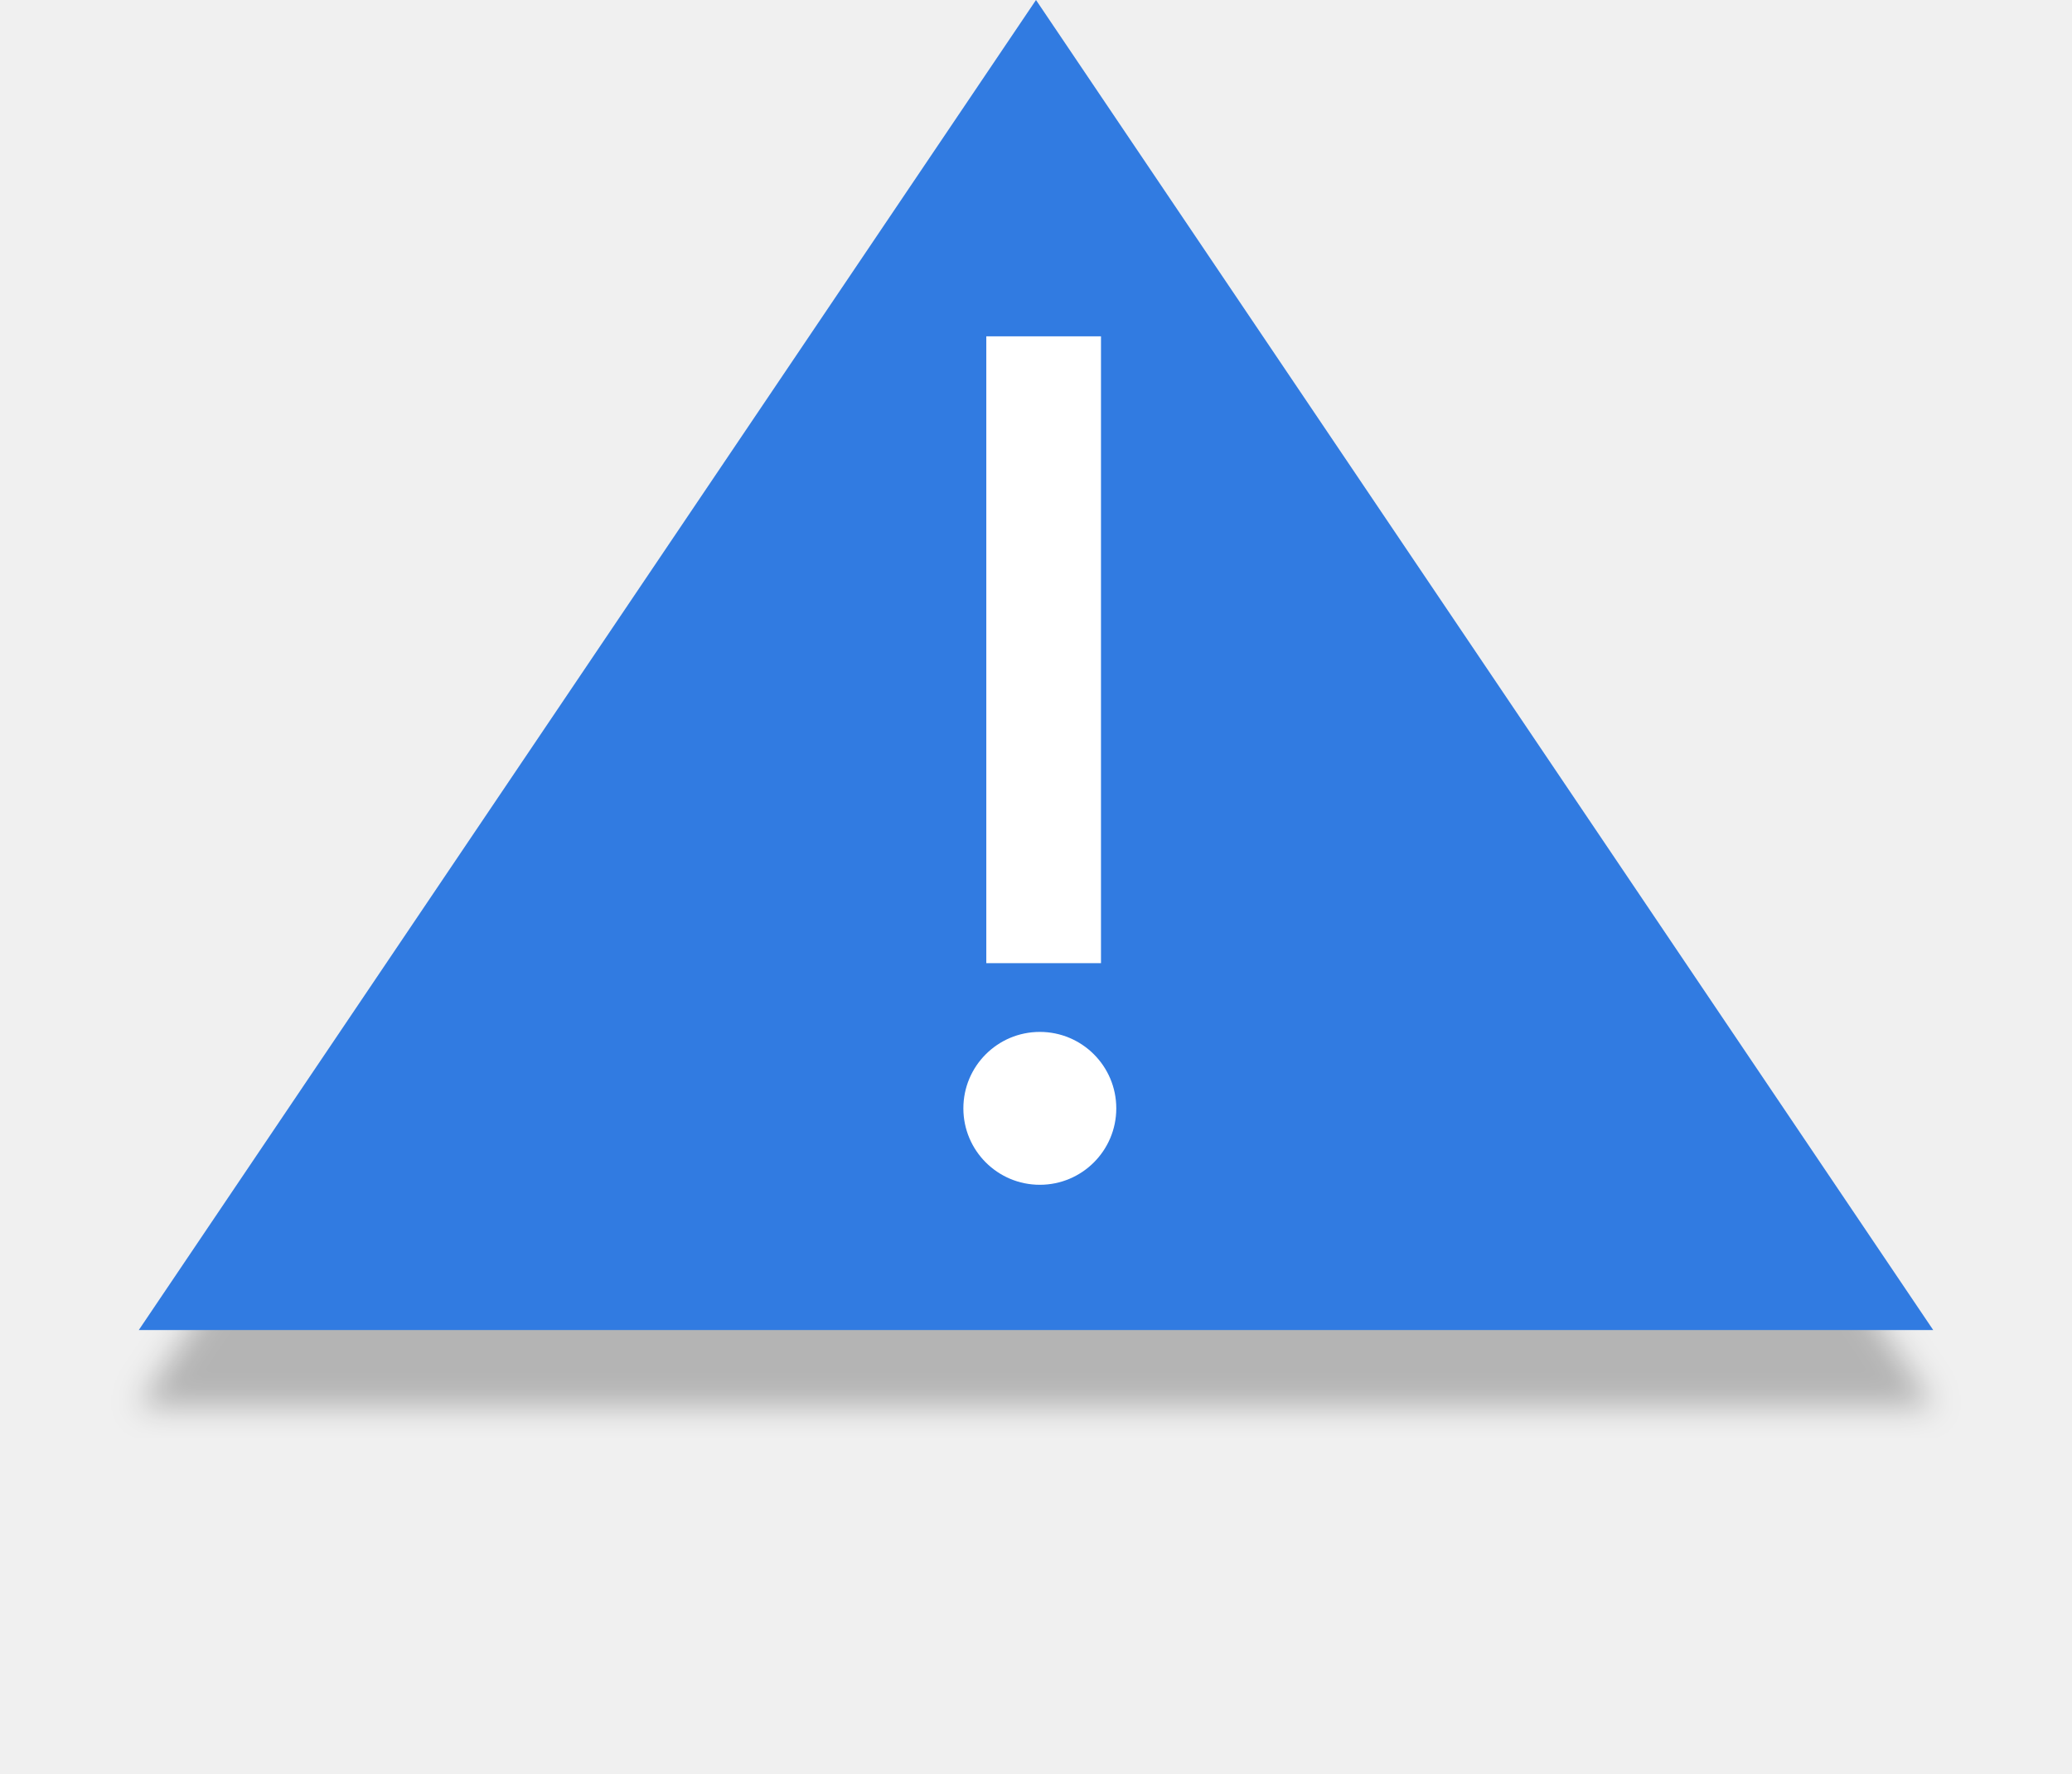
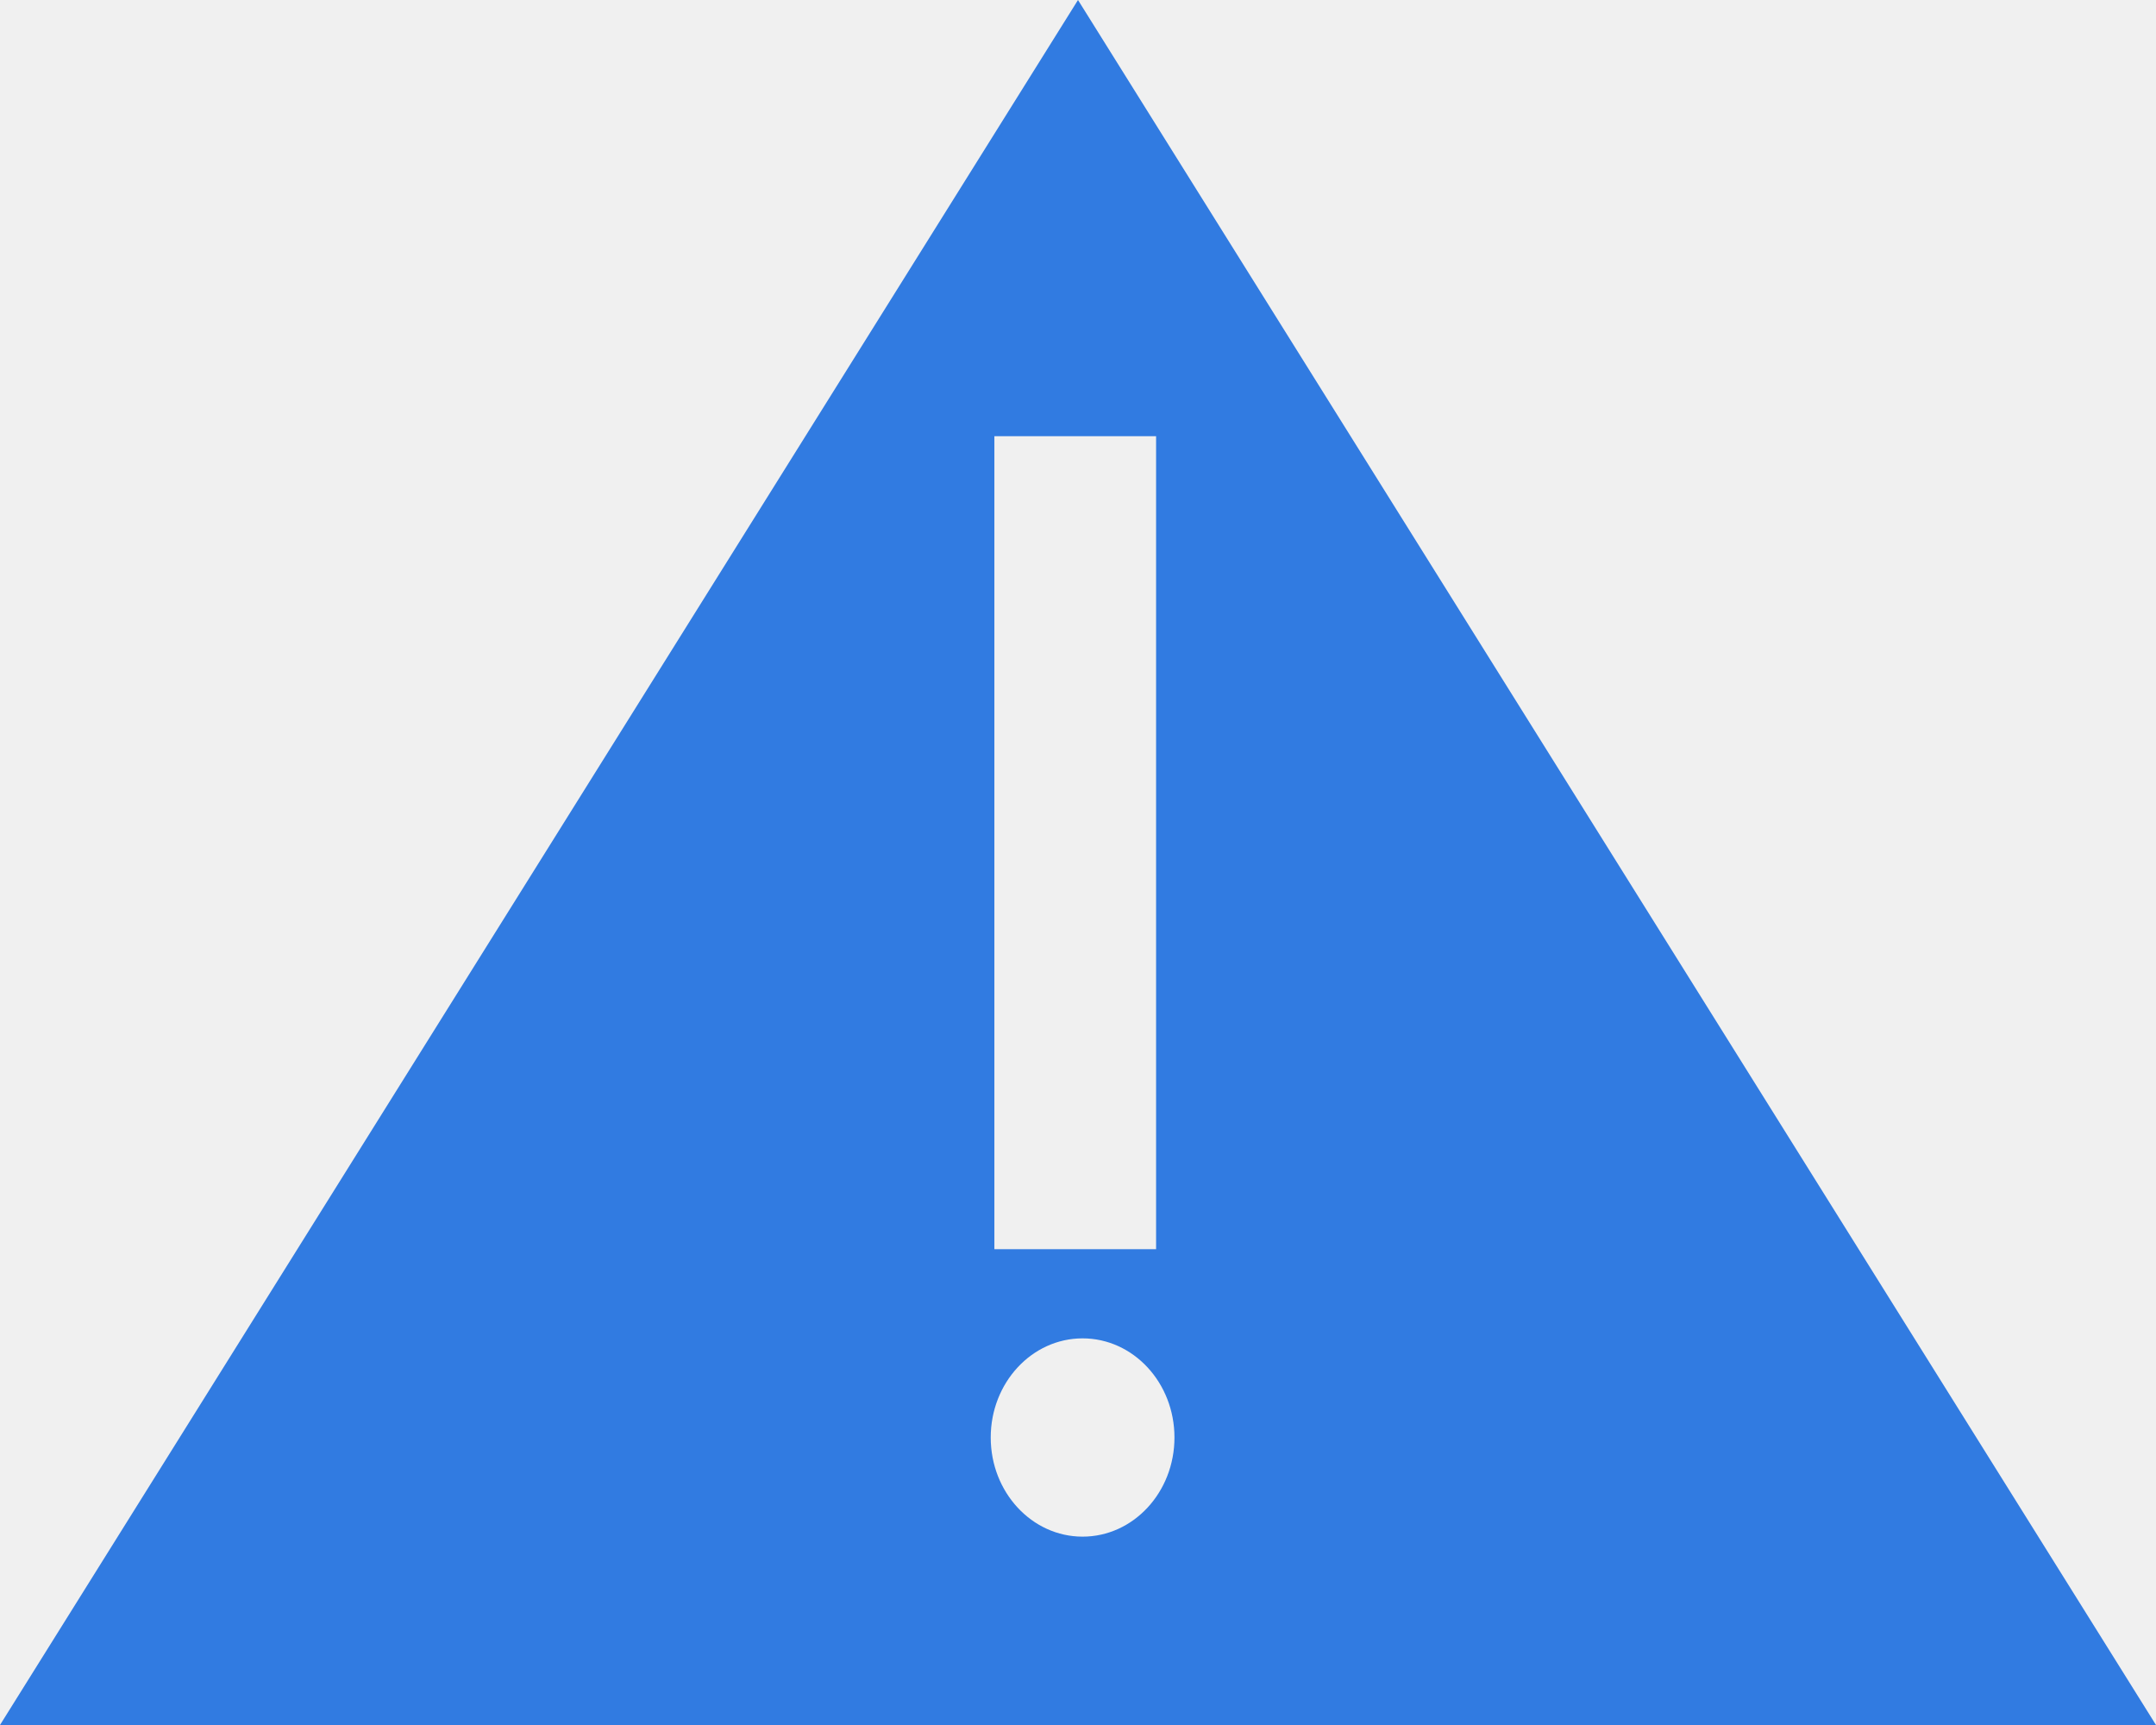
- <svg xmlns="http://www.w3.org/2000/svg" width="271" height="232" viewBox="0 0 271 232" fill="none">
-   <g filter="url(#filter0_d)">
-     <path d="M135.5 0L252.846 174H18.154L135.5 0Z" fill="#317BE1" />
-     <line x1="136.5" y1="126.006" x2="136.5" y2="44" stroke="white" stroke-width="15" />
-     <circle cx="136" cy="145" r="10" fill="white" />
-   </g>
-   <defs>
-     <filter id="filter0_d" x="14.154" y="0" width="242.693" height="188" filterUnits="userSpaceOnUse" color-interpolation-filters="sRGB">
-       <feFlood flood-opacity="0" result="BackgroundImageFix" />
-       <feColorMatrix in="SourceAlpha" type="matrix" values="0 0 0 0 0 0 0 0 0 0 0 0 0 0 0 0 0 0 127 0" />
-       <feOffset dy="10" />
-       <feGaussianBlur stdDeviation="2" />
-       <feColorMatrix type="matrix" values="0 0 0 0 0 0 0 0 0 0 0 0 0 0 0 0 0 0 0.25 0" />
-       <feBlend mode="normal" in2="BackgroundImageFix" result="effect1_dropShadow" />
-       <feBlend mode="normal" in="SourceGraphic" in2="effect1_dropShadow" result="shape" />
-     </filter>
-   </defs>
+ <svg xmlns="http://www.w3.org/2000/svg" width="200" height="160" viewBox="0 0 200 160" fill="none">
+   <path fill-rule="evenodd" clip-rule="evenodd" d="M200 160L100 0L0 160H200ZM107.244 40.46V115.868H92.243V40.46H107.244ZM108.948 133.333C108.948 138.412 105.133 142.529 100.426 142.529C95.72 142.529 91.904 138.412 91.904 133.333C91.904 128.255 95.72 124.138 100.426 124.138C105.133 124.138 108.948 128.255 108.948 133.333Z" fill="#317BE1" />
</svg>
